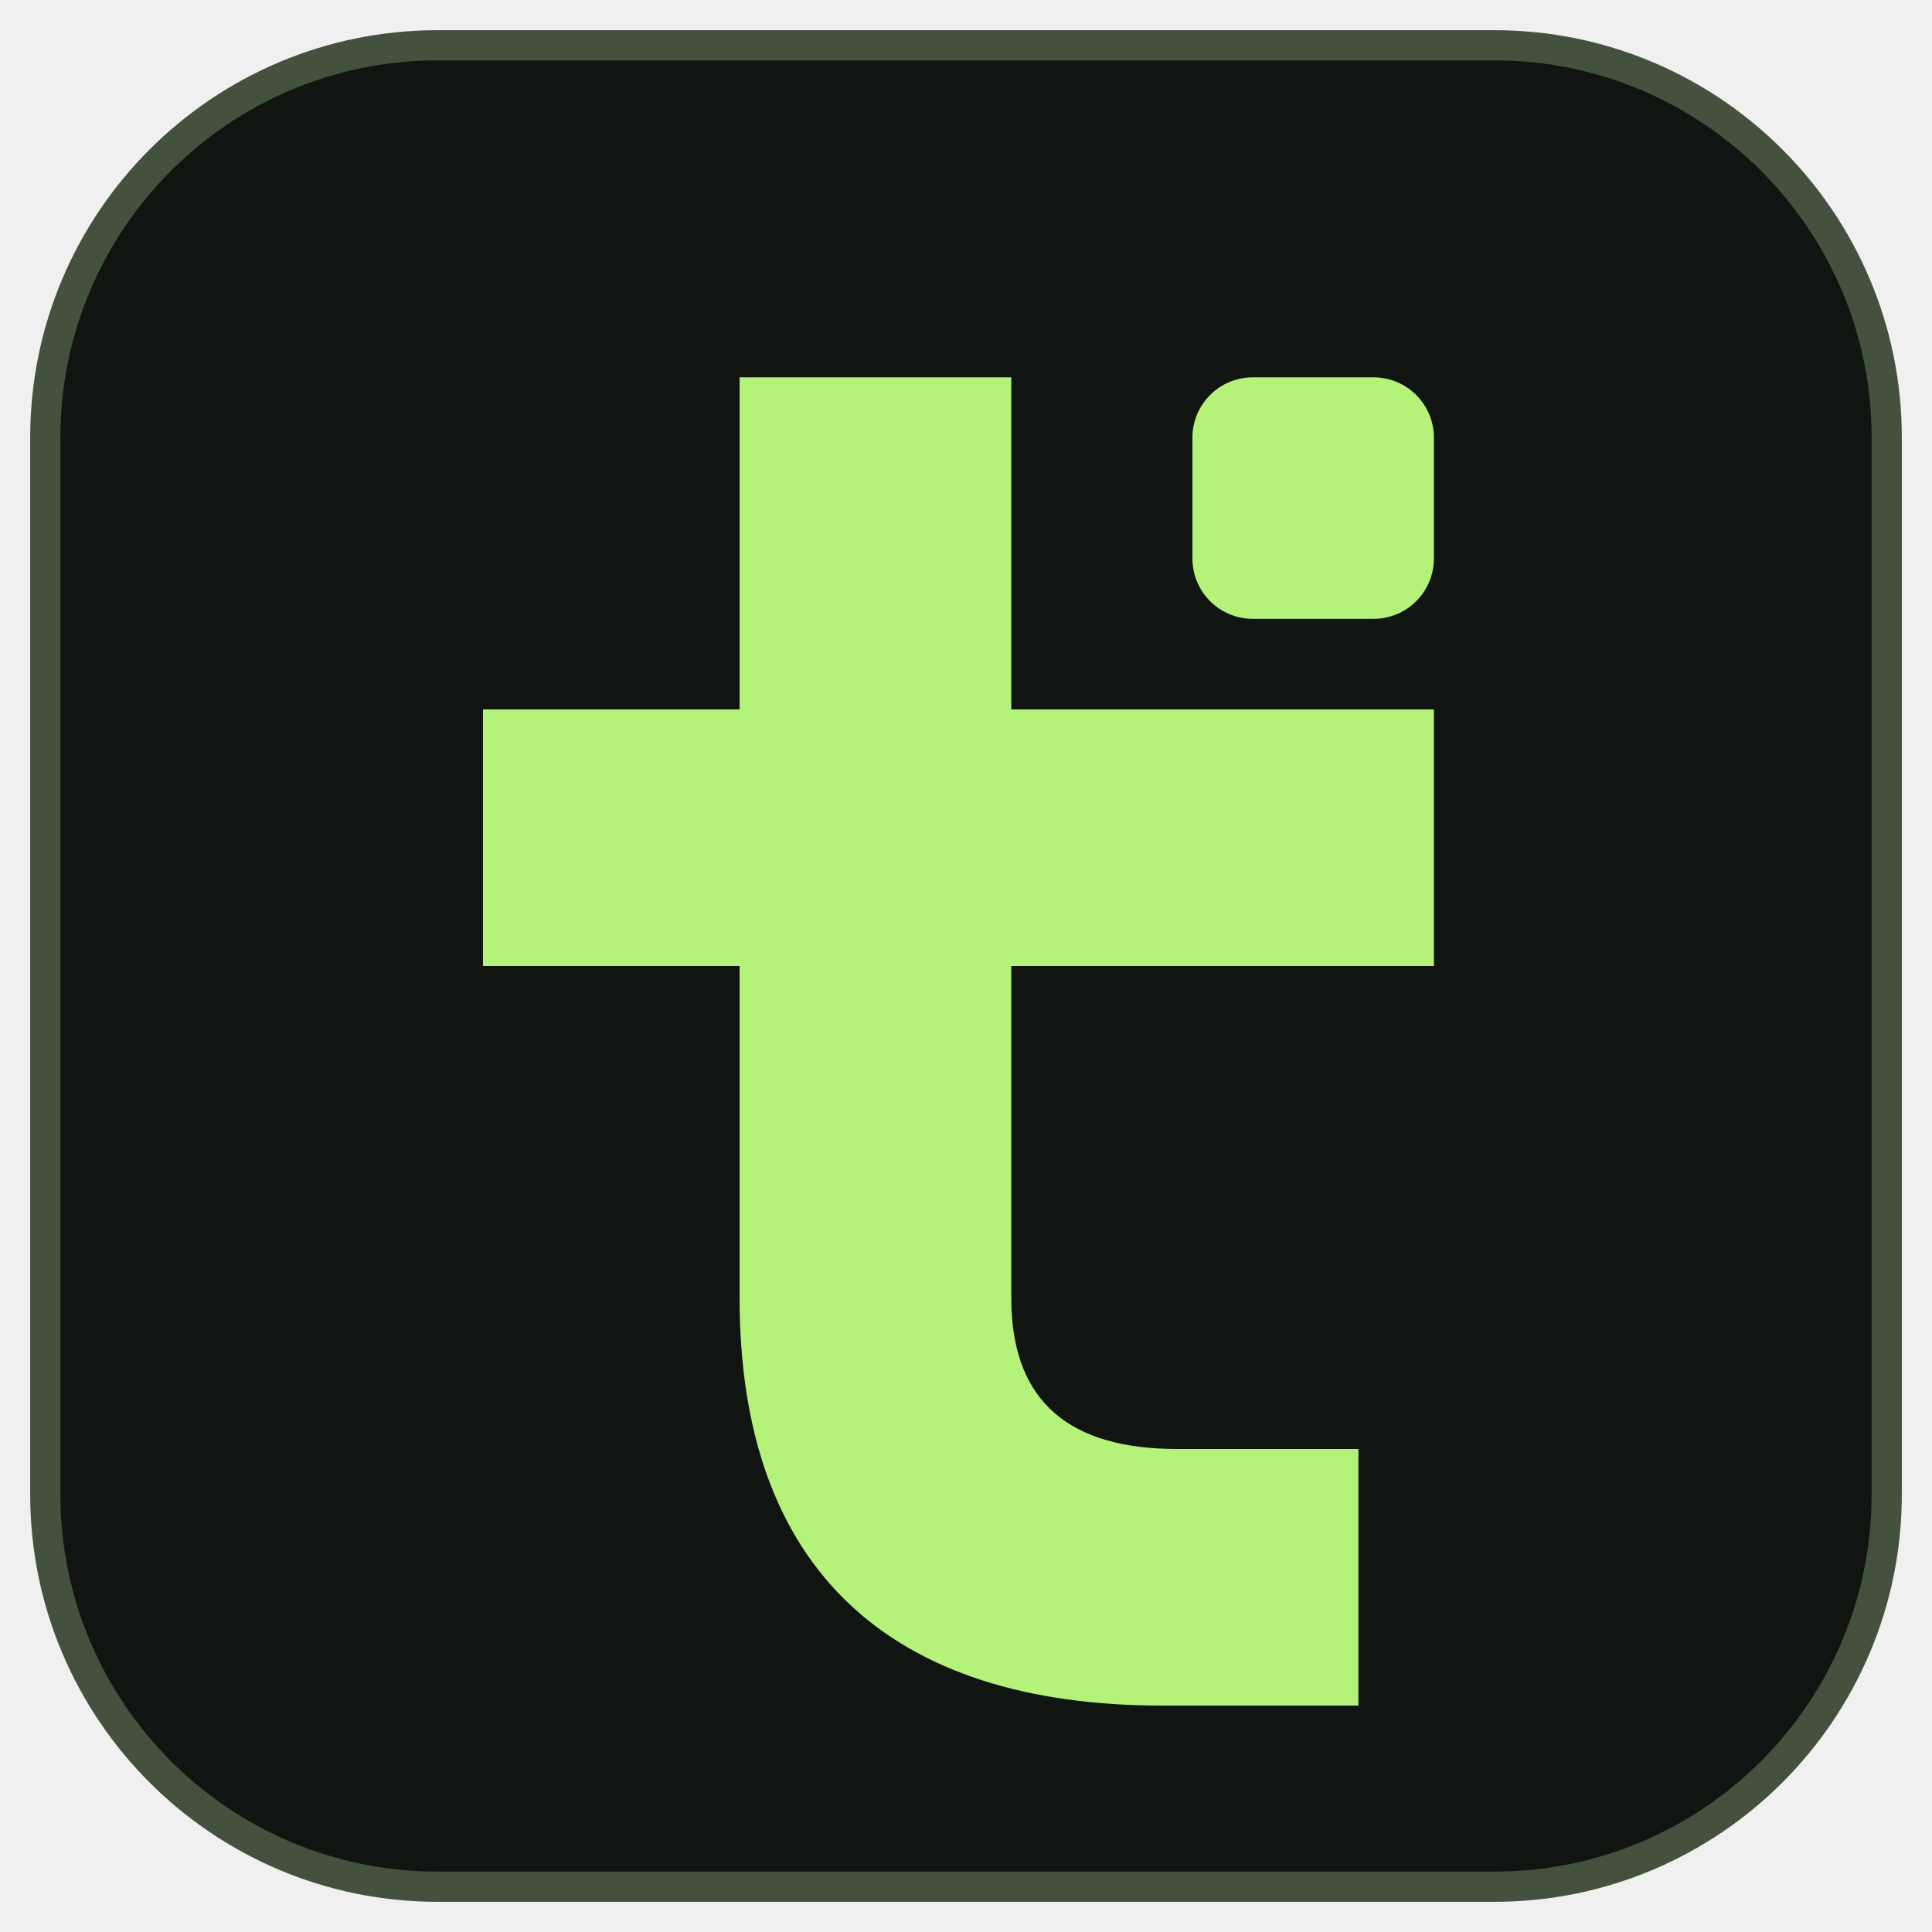
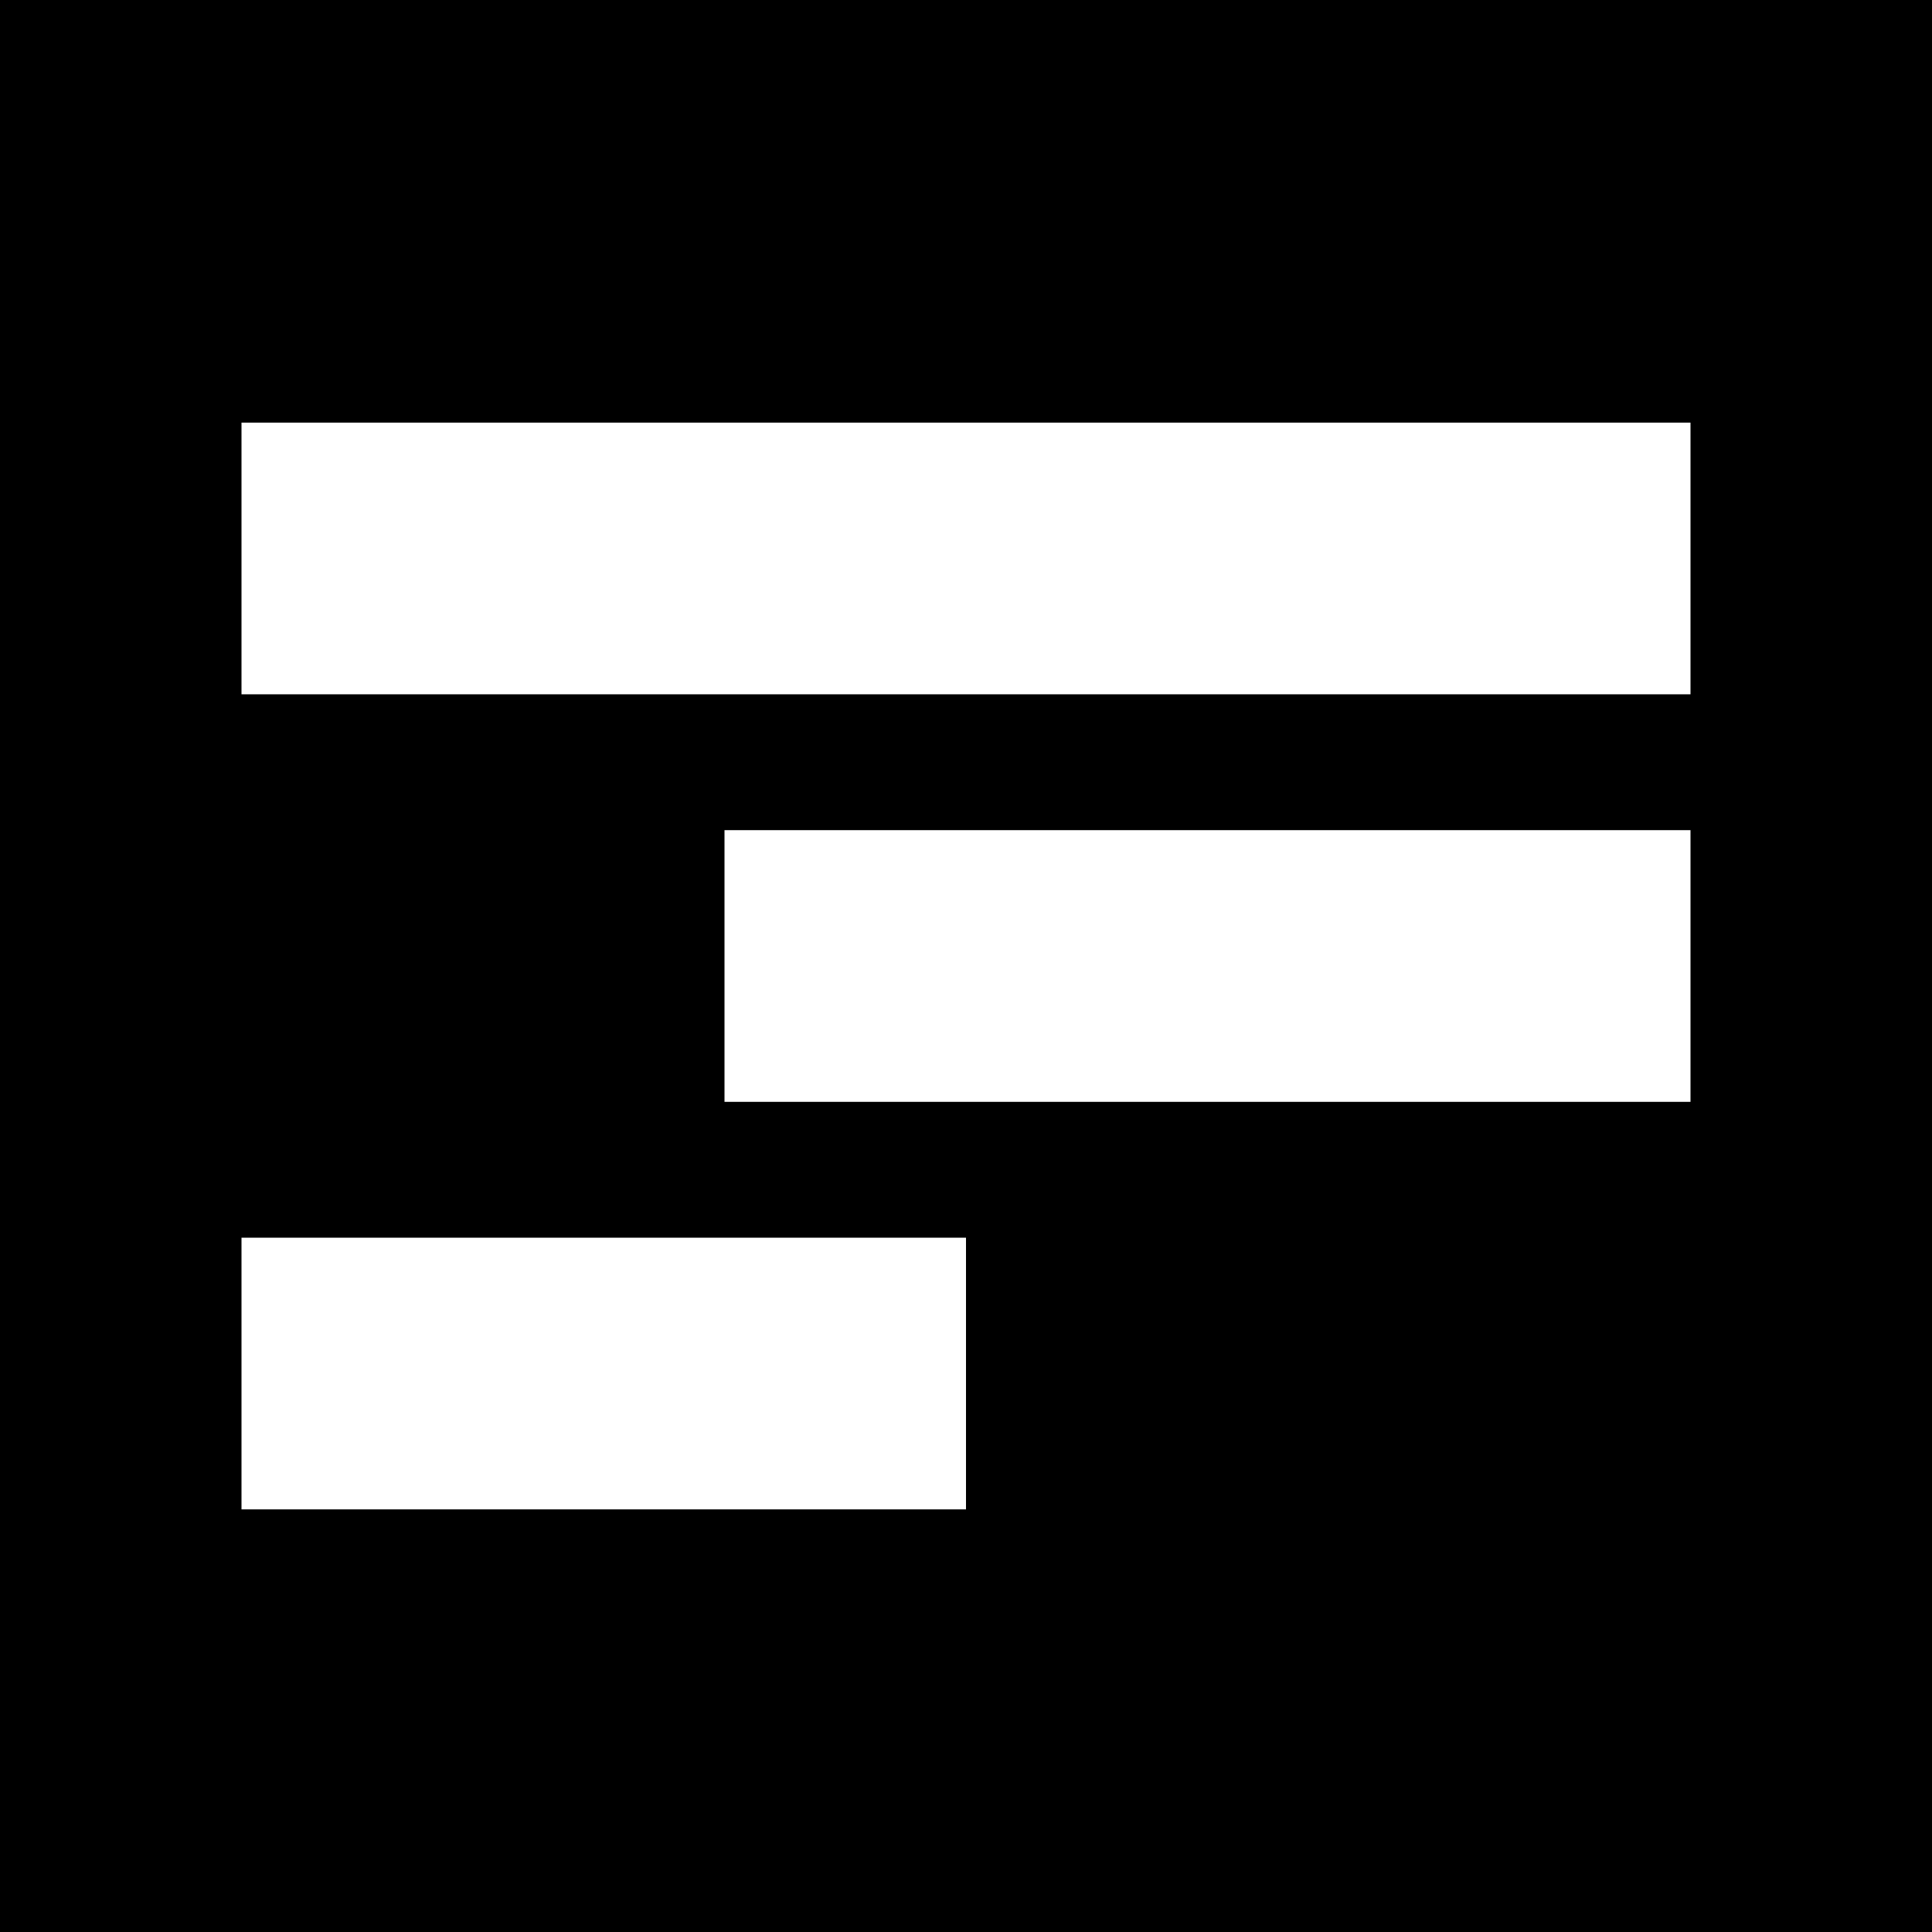
<svg xmlns="http://www.w3.org/2000/svg" width="128" height="128" viewBox="0 0 128 128">
-   <rect x="3" y="3" width="122" height="122" rx="26" fill="#101512" stroke="#43513e" stroke-width="2" />
-   <path fill="#b5f279" d="M49 25h18v22h28v17H67v22c0 7 4 10 11 10h12v17H77c-18 0-28-9-28-27V64H32V47h17z" />
-   <rect x="79" y="25" width="16" height="16" rx="4" fill="#b5f279" />
+   <rect width="128" height="128" fill="#000" />
+   <path fill="#fff" d="M16 28h96v18H16zM48 55h64v18H48zM16 82h48v18H16z" />
</svg>
